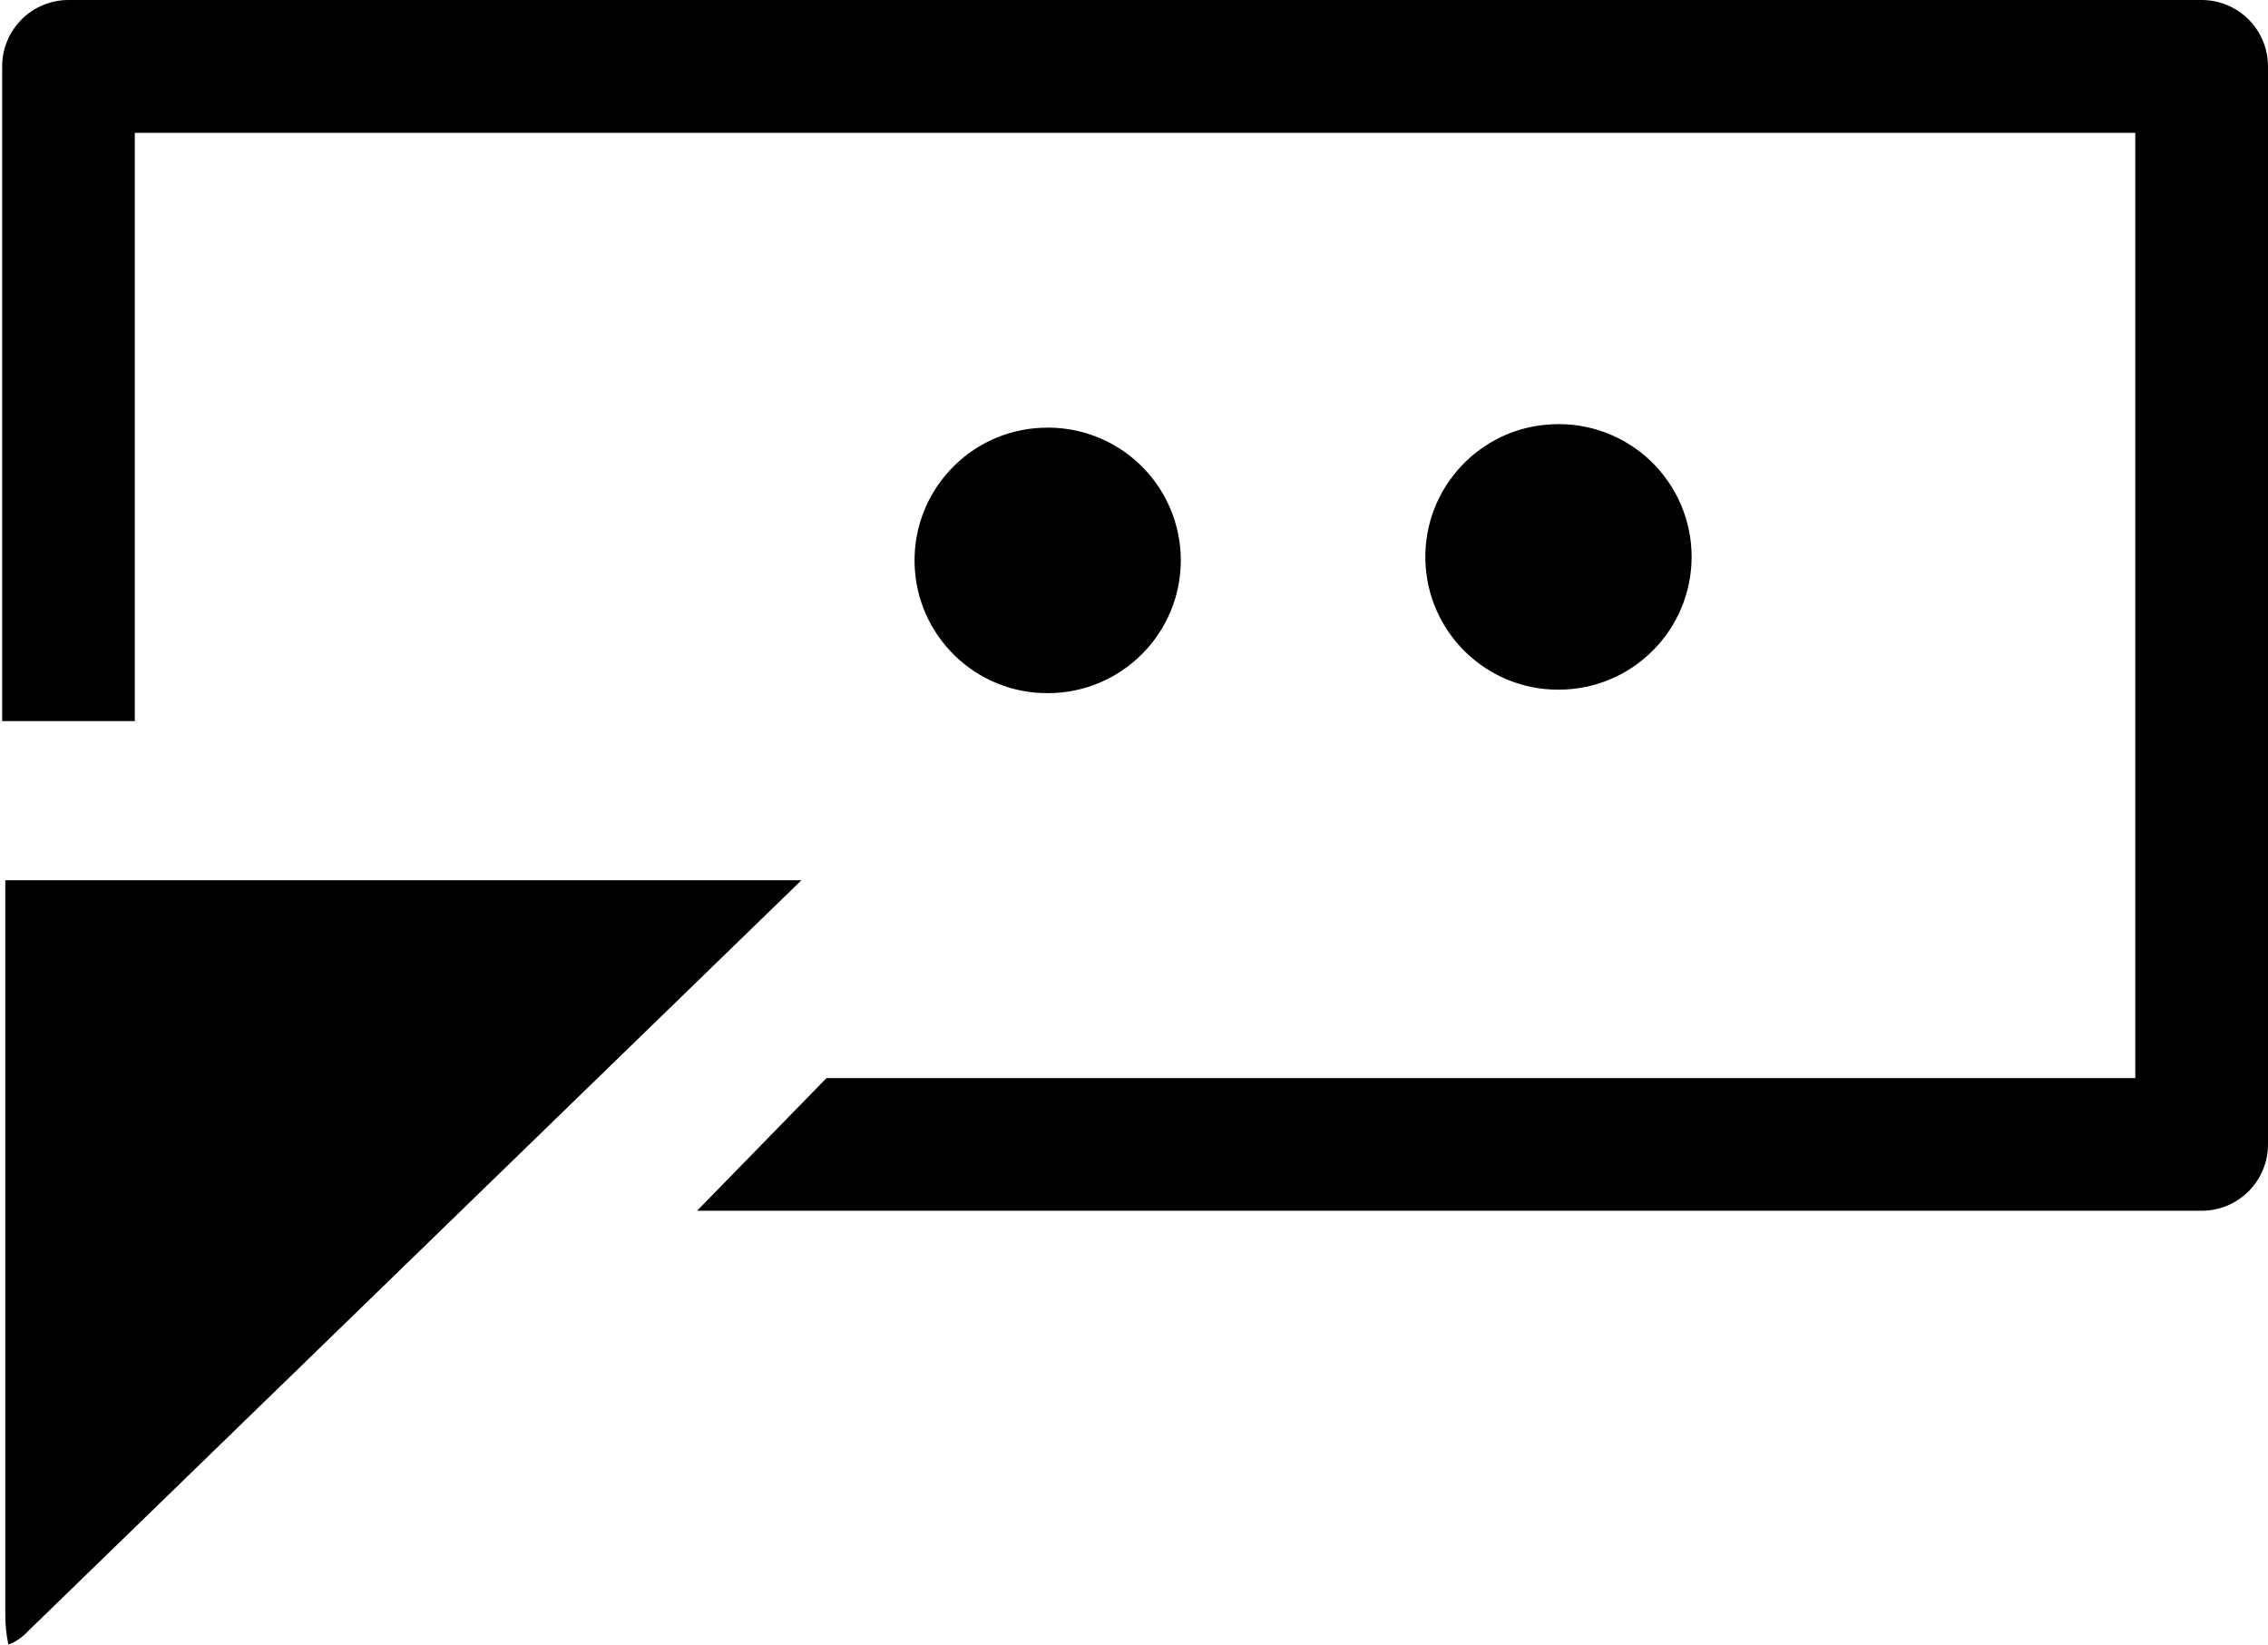
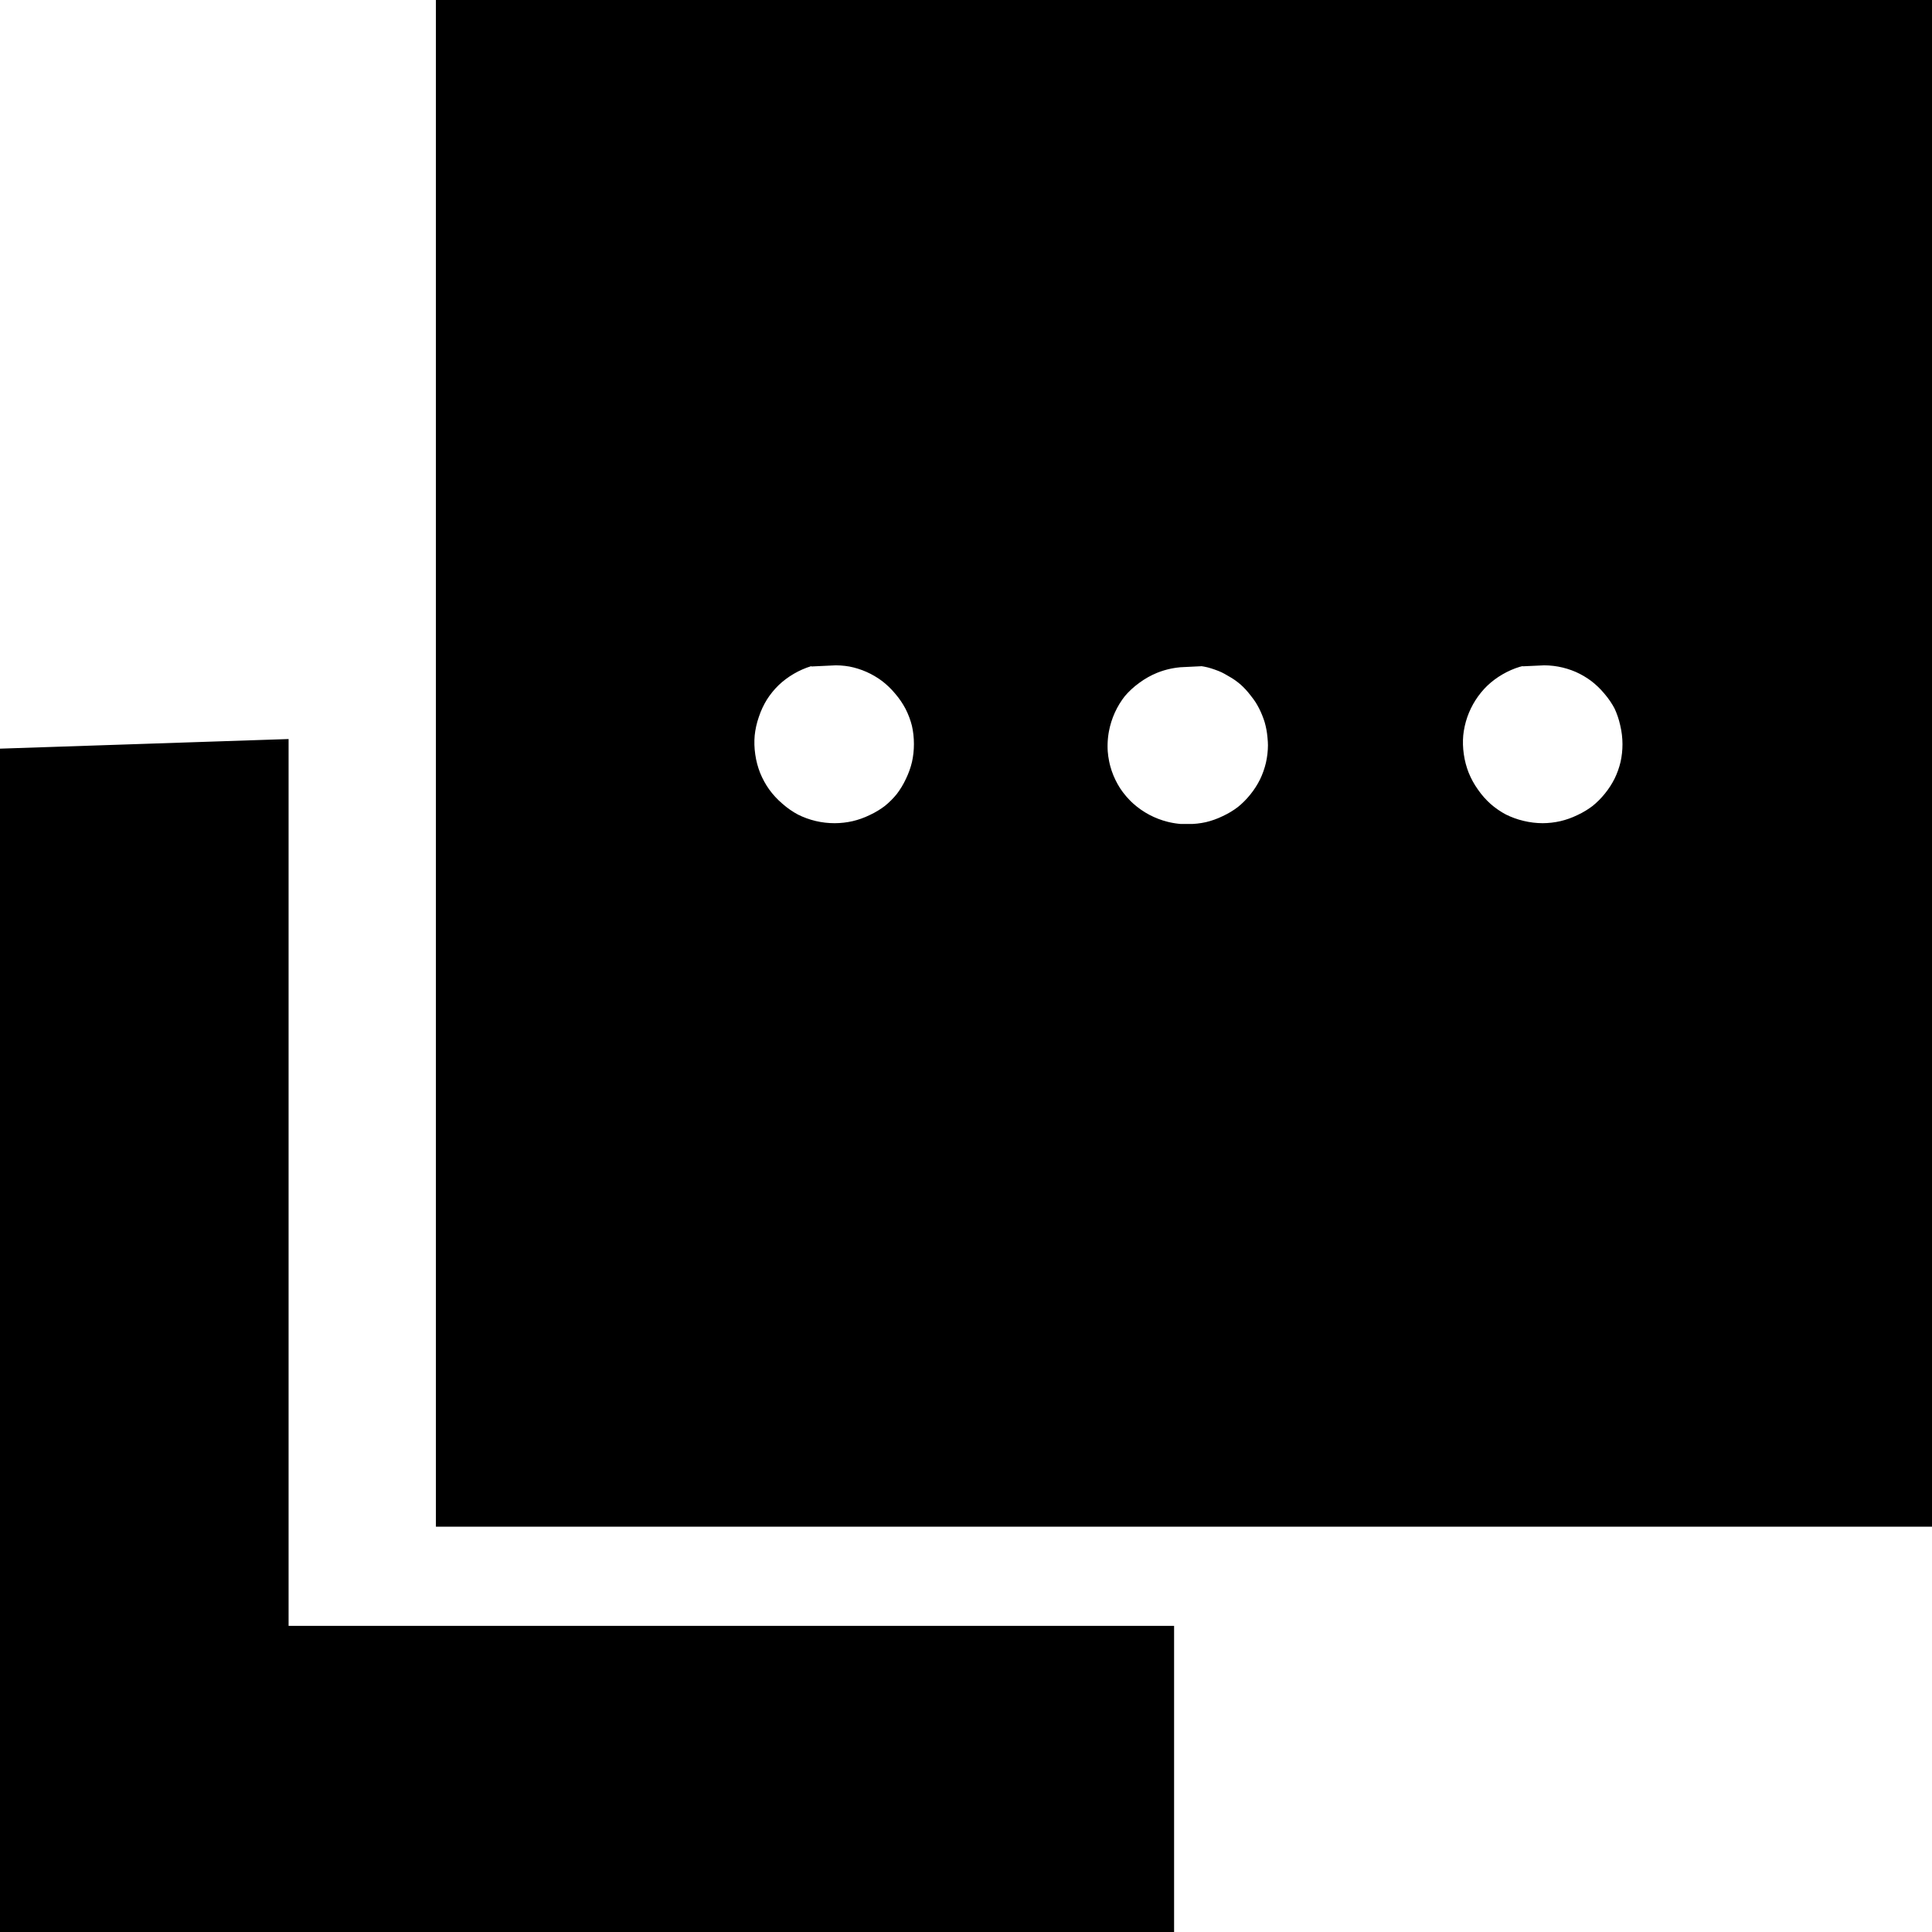
- <svg xmlns="http://www.w3.org/2000/svg" width="800" height="580" fill="#000000" version="1.1" viewBox="0 -2.47 54.012 39.159" xml:space="preserve">
-   <defs>
-     <style>.cls-1{fill:none;}</style>
-   </defs>
-   <path d="m1.631-2.47a1.58 1.58 0 0 0-1.58 1.583v15.587h3.159v-14.007h47.642v22.508h-31.169l-3.083 3.159h35.832a1.58 1.58 0 0 0 1.58-1.58v-25.667a1.58 1.58 0 0 0-1.58-1.583zm35.338 10.103a3.161 3.161 0 0 0 0.157 6.319 3.166 3.166 0 0 0 3.16-3.162 3.161 3.161 0 0 0-3.317-3.157zm-12.165 0.083a3.161 3.161 0 0 0 0.154 6.319 3.166 3.166 0 0 0 3.163-3.162 3.161 3.161 0 0 0-3.316-3.157zm-24.678 10.773v17.456a1.521 2.296 0 0 0 0.073 0.744 1.334 2.014 0 0 0 0.466-0.316l18.422-17.884z" stroke-width=".783" />
+ <svg xmlns="http://www.w3.org/2000/svg" version="1.1" viewBox="0 0 24 24" xml:space="preserve">
+   <path d="m5.9 0.48v18h18v-18zm8.8 7.3a1.5 1.5 0 0 1 0.14 0 1.5 1.5 0 0 1 0.14 0.013 1.5 1.5 0 0 1 0.14 0.027 1.5 1.5 0 0 1 0.13 0.04 1.5 1.5 0 0 1 0.13 0.052 1.5 1.5 0 0 1 0.12 0.065 1.5 1.5 0 0 1 0.12 0.075 1.5 1.5 0 0 1 0.11 0.086 1.5 1.5 0 0 1 0.1 0.098 1.5 1.5 0 0 1 0.092 0.11 1.5 1.5 0 0 1 0.08 0.11 1.5 1.5 0 0 1 0.069 0.12 1.5 1.5 0 0 1 0.059 0.13 1.5 1.5 0 0 1 0.046 0.13 1.5 1.5 0 0 1 0.033 0.14 1.5 1.5 0 0 1 0.019 0.14 1.5 1.5 0 0 1 0.008 0.14 1.5 1.5 0 0 1-0.038 0.33 1.5 1.5 0 0 1-0.11 0.31 1.5 1.5 0 0 1-0.18 0.28 1.5 1.5 0 0 1-0.23 0.23 1.5 1.5 0 0 1-0.28 0.17 1.5 1.5 0 0 1-0.31 0.11 1.5 1.5 0 0 1-0.33 0.036l0.002 0.002a1.5 1.5 0 0 1-0.37-0.044 1.5 1.5 0 0 1-0.34-0.13 1.5 1.5 0 0 1-0.3-0.21 1.5 1.5 0 0 1-0.24-0.28 1.5 1.5 0 0 1-0.16-0.33 1.5 1.5 0 0 1-0.073-0.36 1.5 1.5 0 0 1 0.021-0.37 1.5 1.5 0 0 1 0.11-0.35 1.5 1.5 0 0 1 0.19-0.31 1.5 1.5 0 0 1 0.27-0.25 1.5 1.5 0 0 1 0.32-0.18 1.5 1.5 0 0 1 0.36-0.096 1.5 1.5 0 0 1 0.14-0.013zm-4.4 0.002a1.5 1.5 0 0 1 0.34 0.021 1.5 1.5 0 0 1 0.32 0.1 1.5 1.5 0 0 1 0.29 0.17 1.5 1.5 0 0 1 0.24 0.23 1.5 1.5 0 0 1 0.19 0.28 1.5 1.5 0 0 1 0.12 0.32 1.5 1.5 0 0 1 0.038 0.34 1.5 1.5 0 0 1-0.036 0.33 1.5 1.5 0 0 1-0.11 0.31 1.5 1.5 0 0 1-0.17 0.28 1.5 1.5 0 0 1-0.23 0.23 1.5 1.5 0 0 1-0.28 0.17 1.5 1.5 0 0 1-0.31 0.11 1.5 1.5 0 0 1-0.33 0.038 1.5 1.5 0 0 1-0.35-0.04 1.5 1.5 0 0 1-0.33-0.12 1.5 1.5 0 0 1-0.29-0.2 1.5 1.5 0 0 1-0.24-0.26 1.5 1.5 0 0 1-0.17-0.31 1.5 1.5 0 0 1-0.09-0.34 1.5 1.5 0 0 1-0.01-0.35 1.5 1.5 0 0 1 0.075-0.34 1.5 1.5 0 0 1 0.15-0.32 1.5 1.5 0 0 1 0.22-0.27 1.5 1.5 0 0 1 0.28-0.21 1.5 1.5 0 0 1 0.32-0.14 1.5 1.5 0 0 1 0.34-0.057zm8.8 0a1.5 1.5 0 0 1 0.34 0.021 1.5 1.5 0 0 1 0.33 0.1 1.5 1.5 0 0 1 0.29 0.17 1.5 1.5 0 0 1 0.24 0.23 1.5 1.5 0 0 1 0.19 0.28 1.5 1.5 0 0 1 0.11 0.32 1.5 1.5 0 0 1 0.04 0.34 1.5 1.5 0 0 1-0.036 0.33 1.5 1.5 0 0 1-0.11 0.31 1.5 1.5 0 0 1-0.18 0.28 1.5 1.5 0 0 1-0.23 0.23 1.5 1.5 0 0 1-0.28 0.17 1.5 1.5 0 0 1-0.31 0.11 1.5 1.5 0 0 1-0.33 0.038 1.5 1.5 0 0 1-0.35-0.042 1.5 1.5 0 0 1-0.33-0.12 1.5 1.5 0 0 1-0.29-0.2 1.5 1.5 0 0 1-0.23-0.26 1.5 1.5 0 0 1-0.17-0.31 1.5 1.5 0 0 1-0.09-0.34 1.5 1.5 0 0 1-0.01-0.35 1.5 1.5 0 0 1 0.075-0.34 1.5 1.5 0 0 1 0.15-0.31 1.5 1.5 0 0 1 0.22-0.27 1.5 1.5 0 0 1 0.28-0.21 1.5 1.5 0 0 1 0.32-0.14 1.5 1.5 0 0 1 0.34-0.057zm-19 2v14h14v-3.1h-11v-11z" stroke="#000" stroke-width=".97" />
</svg>
